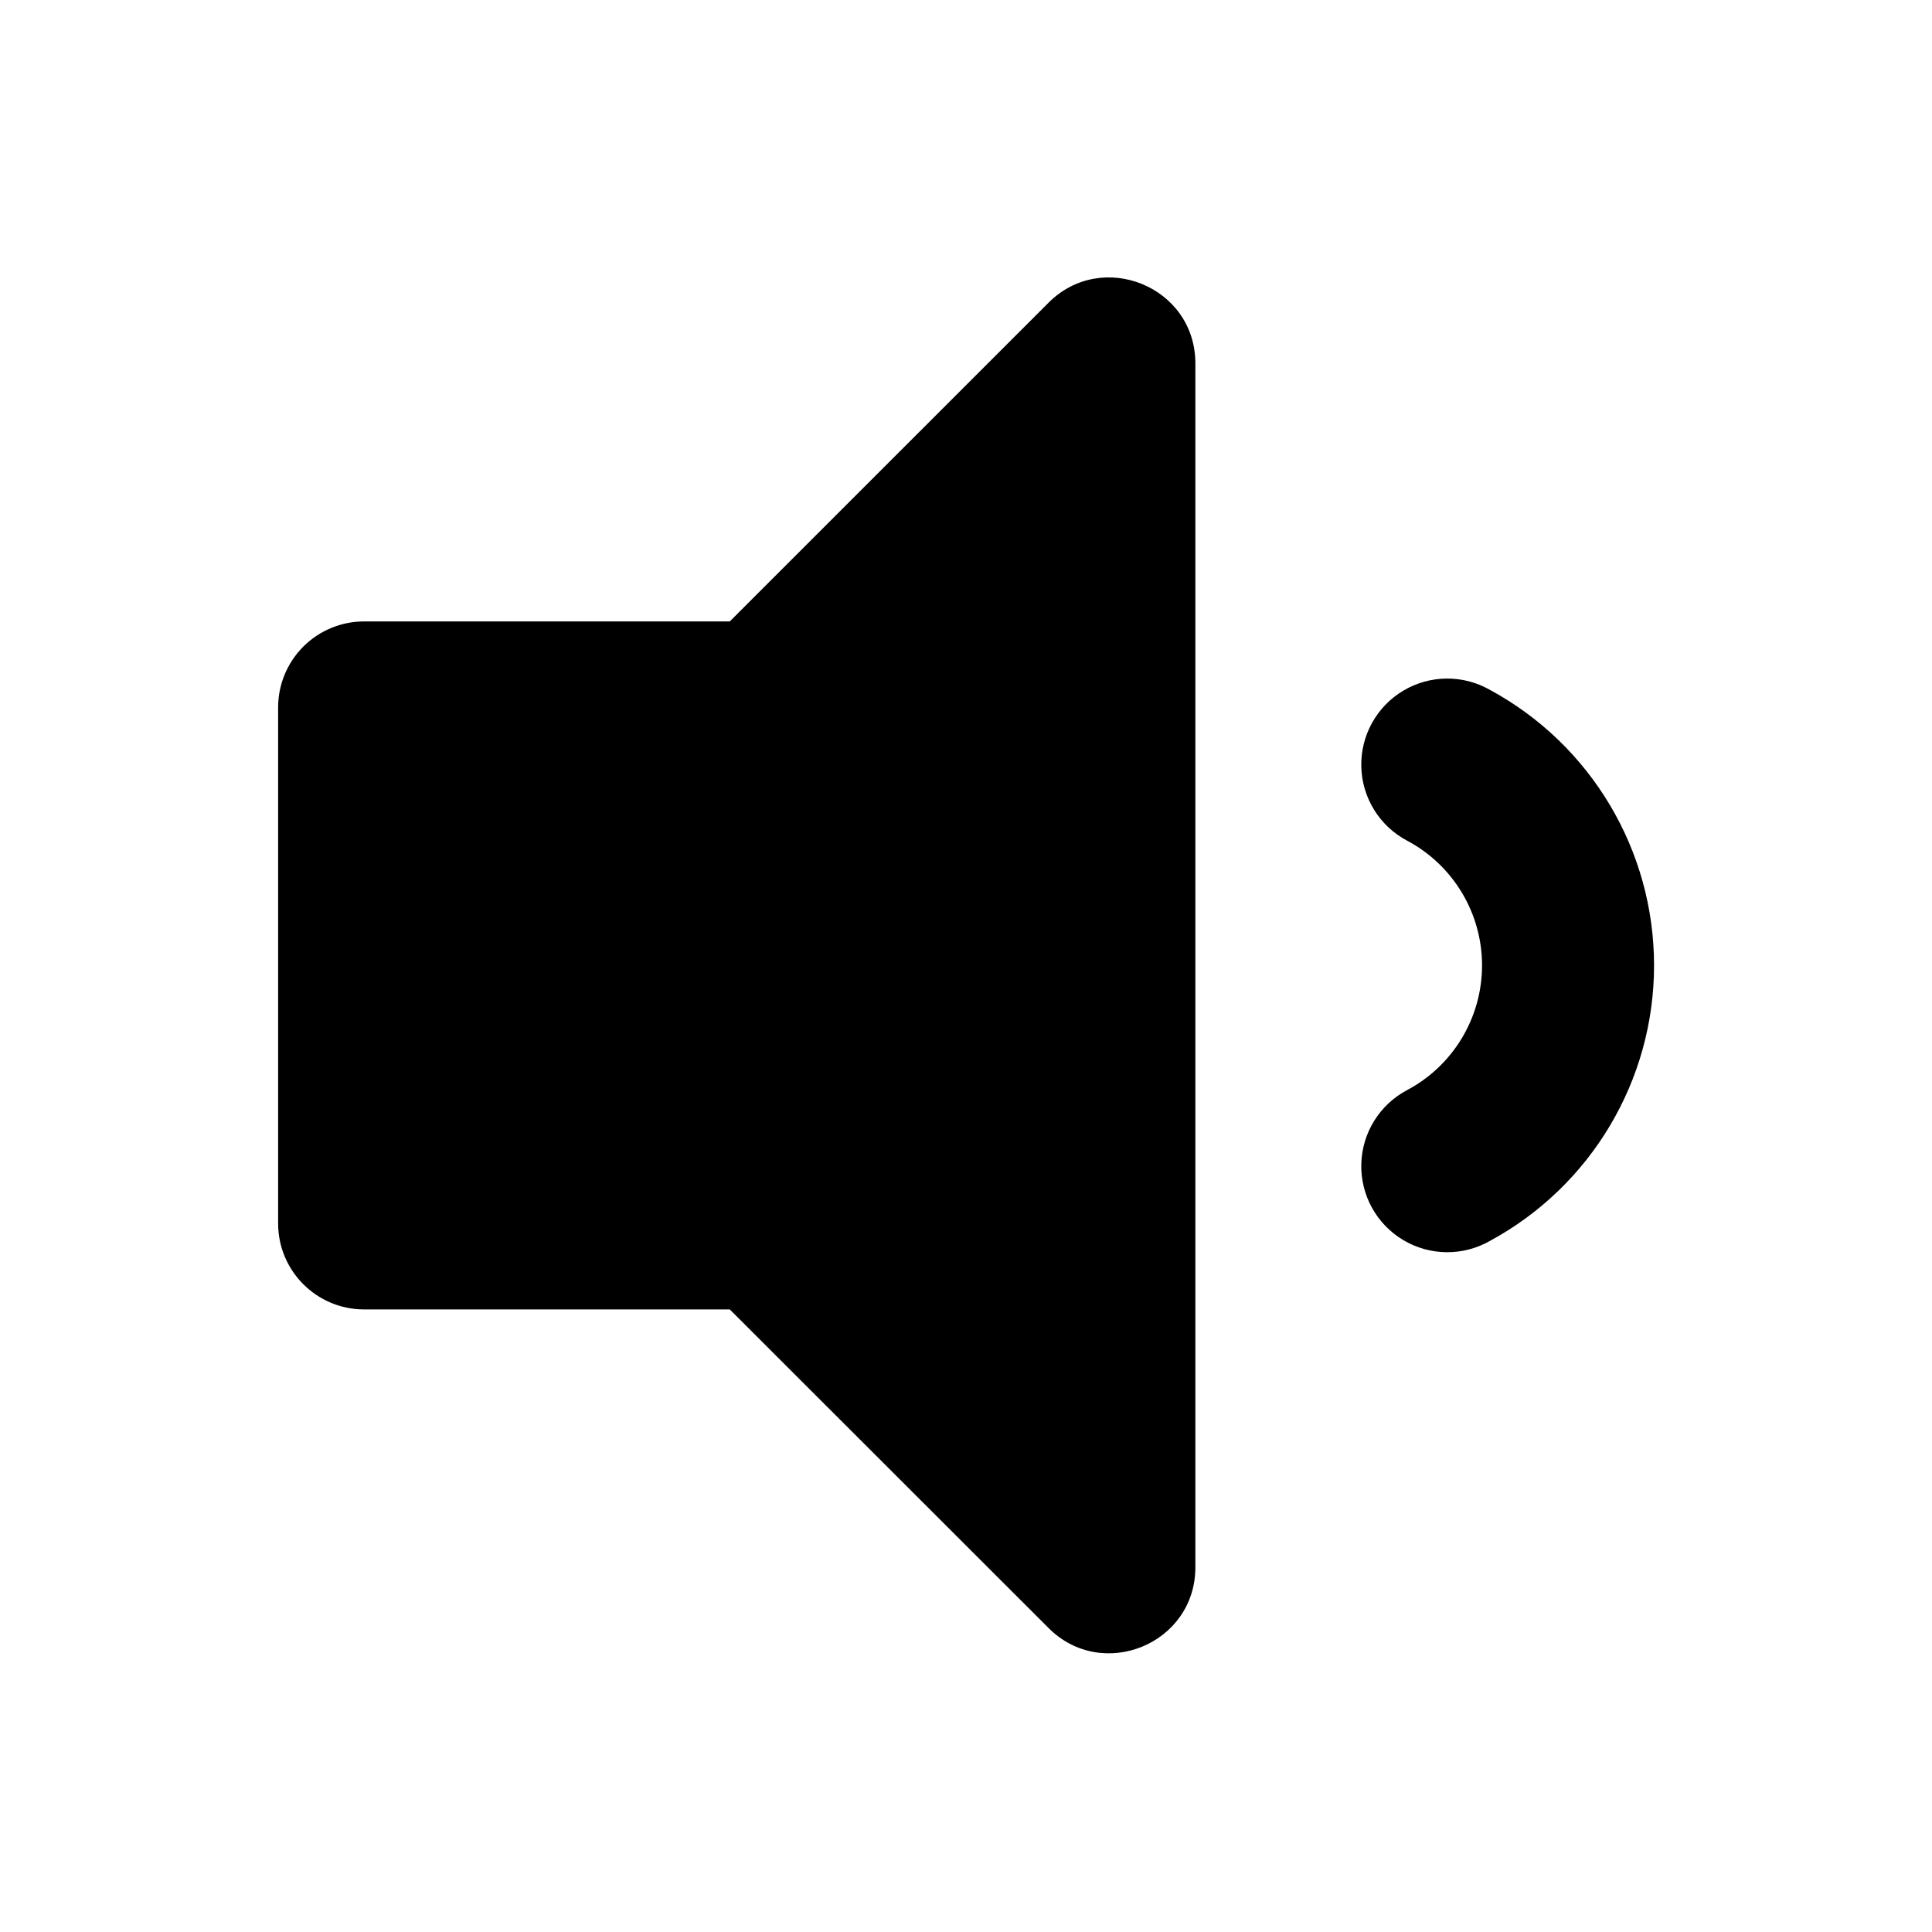
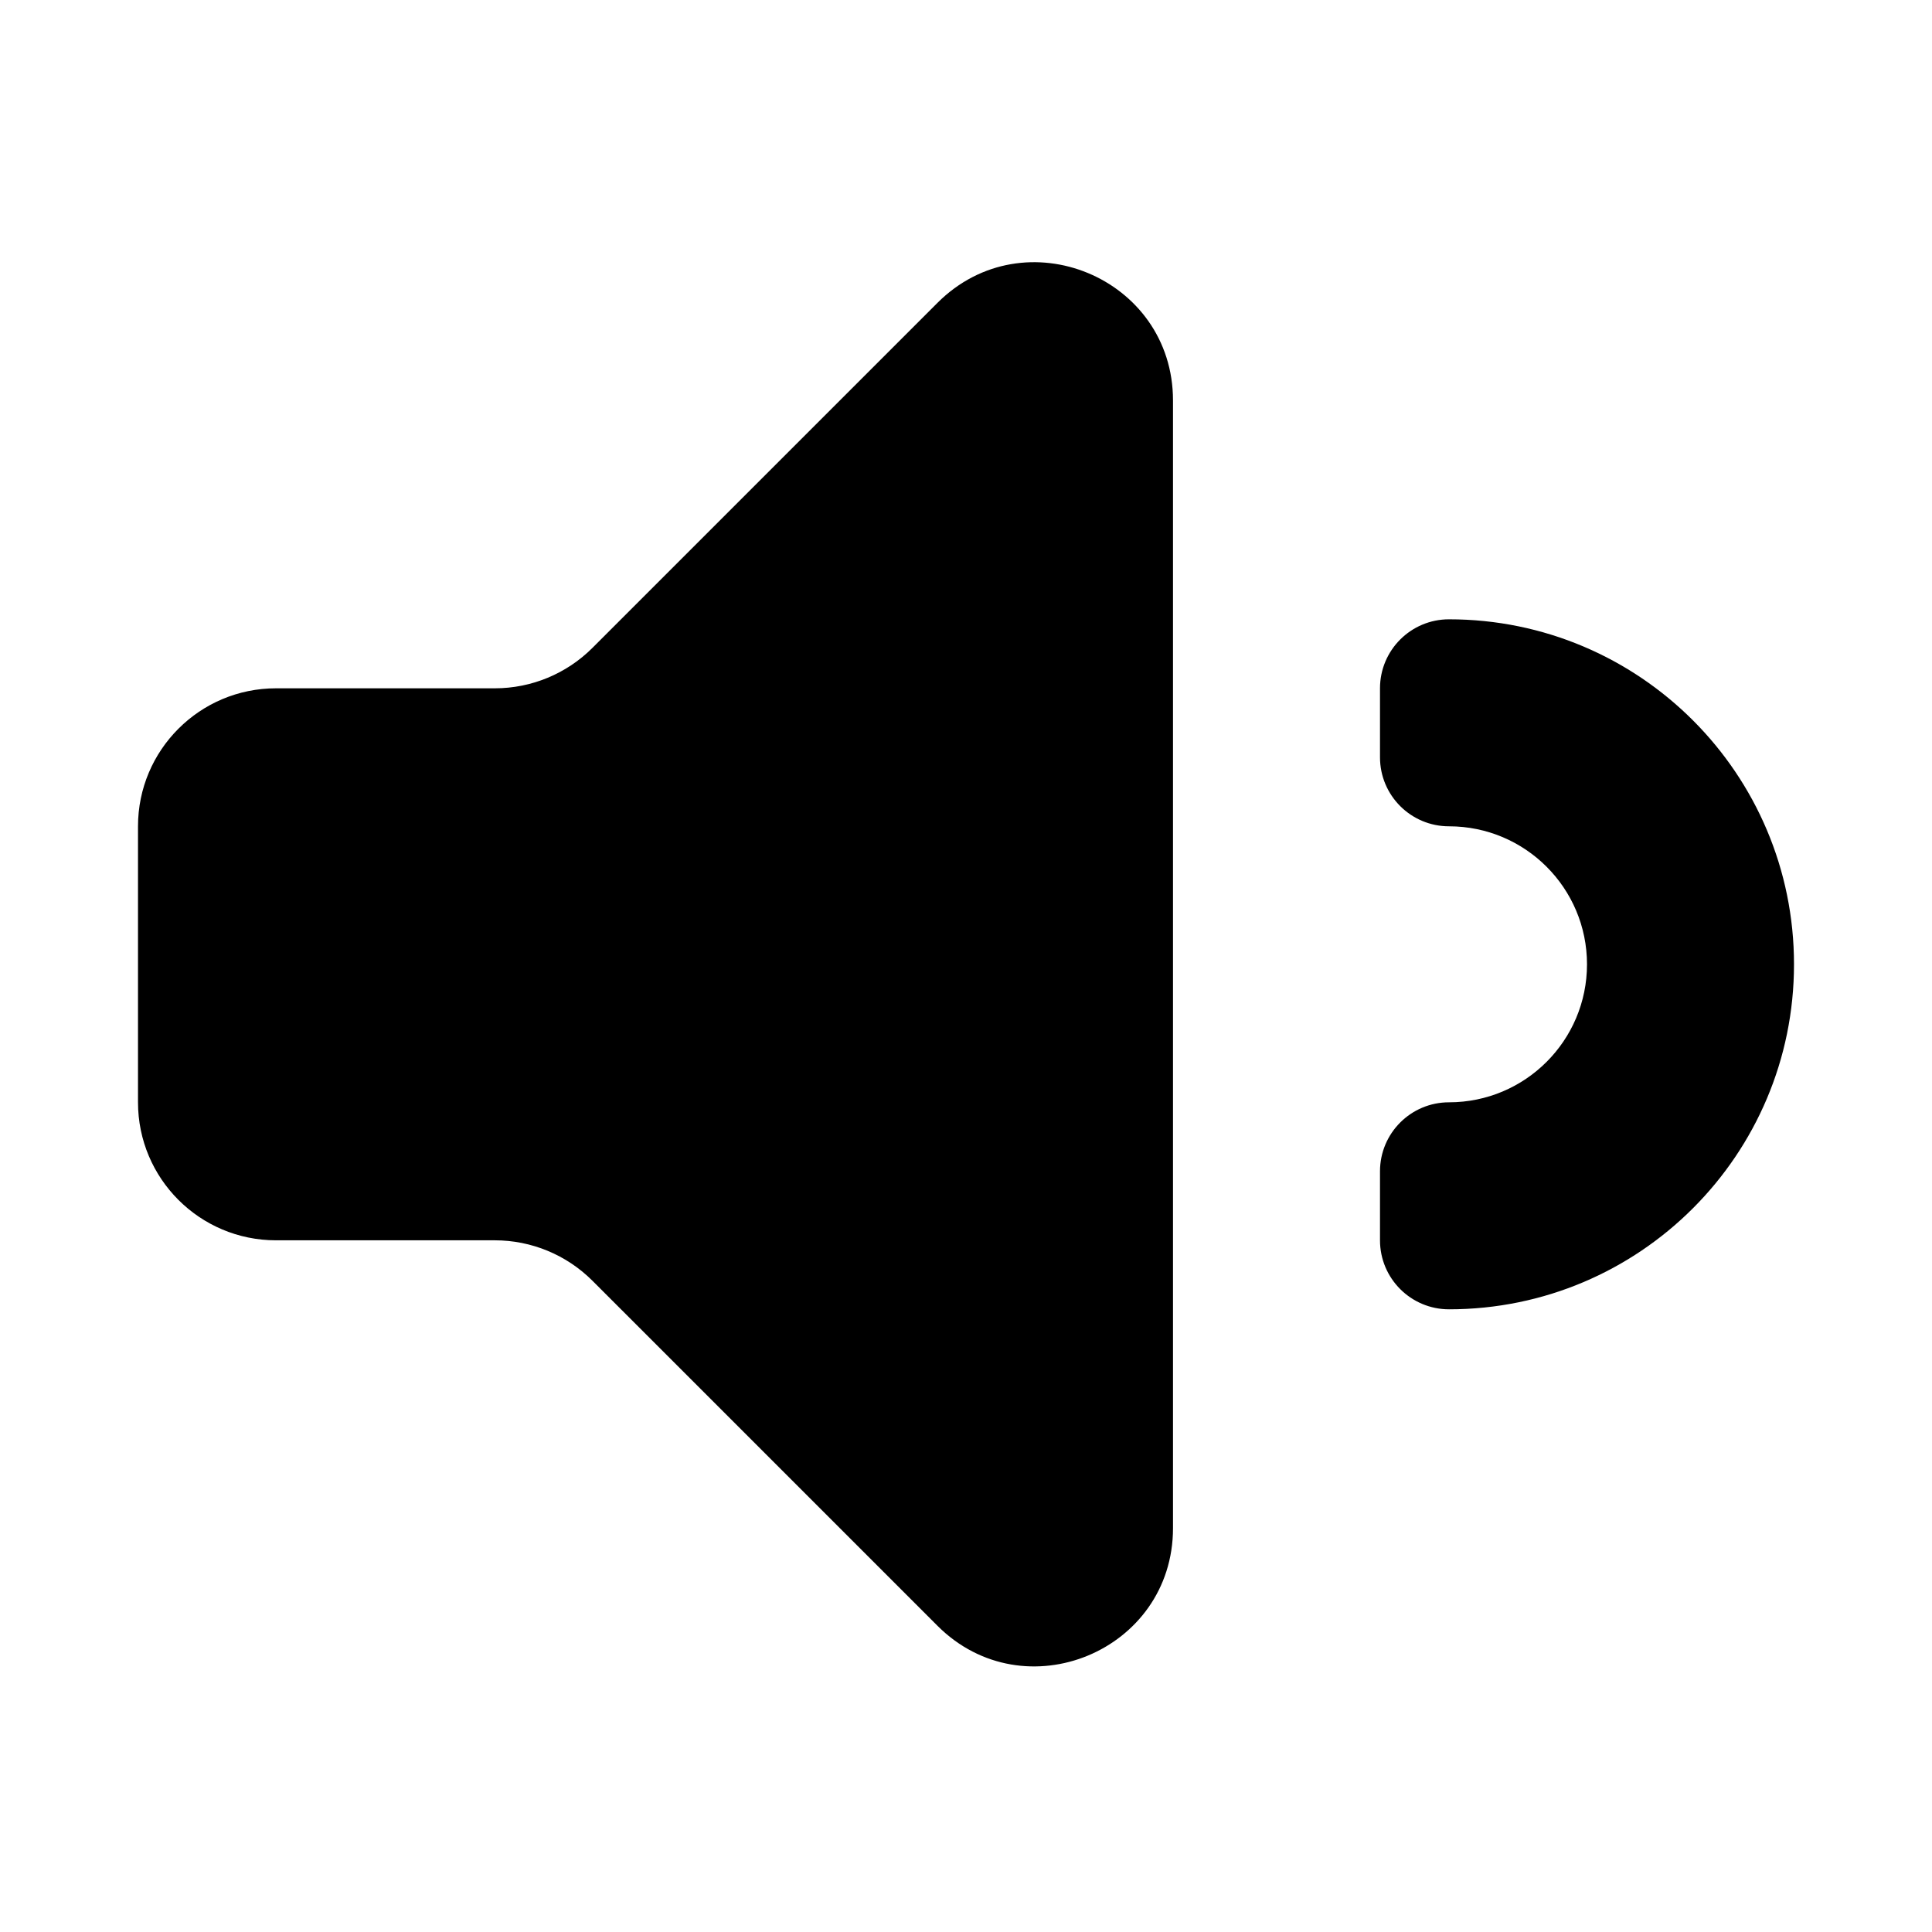
- <svg xmlns="http://www.w3.org/2000/svg" height="642" viewBox="0 0 642 642" width="642">
-   <path d="m348.44 100.57-105.94 105.93h-121.5c-7.581-.003-14.852 3.008-20.212 8.368-5.36 5.36-8.368 12.631-8.368 20.212v171.46c0 15.784 12.796 28.58 28.58 28.58h121.5l105.94 105.88c17.9 17.9 48.78 5.32 48.78-20.21v-400c0-25.57-30.91-38.08-48.78-20.22zm117.839 128.956c-8.866 5.294-14.188 14.958-13.923 25.282s6.077 19.701 15.204 24.533c15.335 8.145 24.921 24.091 24.921 41.455s-9.586 33.31-24.921 41.455c-9.127 4.832-14.938 14.21-15.204 24.533s5.057 19.987 13.923 25.282 19.898 5.396 28.861.266c33.581-18.205 54.498-53.336 54.498-91.535s-20.917-73.33-54.498-91.535c-8.962-5.13-19.994-5.029-28.861.266z" />
+ <svg xmlns="http://www.w3.org/2000/svg" height="280" viewBox="0 0 280 280" width="280">
+   <path d="m170 58.04v163.431c0 17.818-21.543 26.742-34.142 14.142l-50-50c-3.751-3.75-8.838-5.858-14.142-5.858h-31.716c-11.046 0-20-8.954-20-20v-40c0-11.045 8.954-20 20-20h31.716c5.304 0 10.391-2.107 14.142-5.857l50-50c12.599-12.599 34.142-3.676 34.142 14.142zm40 31.715c27.614 0 50 22.386 50 50s-22.386 50-50 50c-5.523 0-10-4.477-10-10v-10c0-5.523 4.477-10 10-10 11.046 0 20-8.954 20-20s-8.954-20-20-20c-5.523 0-10-4.477-10-10v-10c0-5.523 4.477-10 10-10z" />
</svg>
